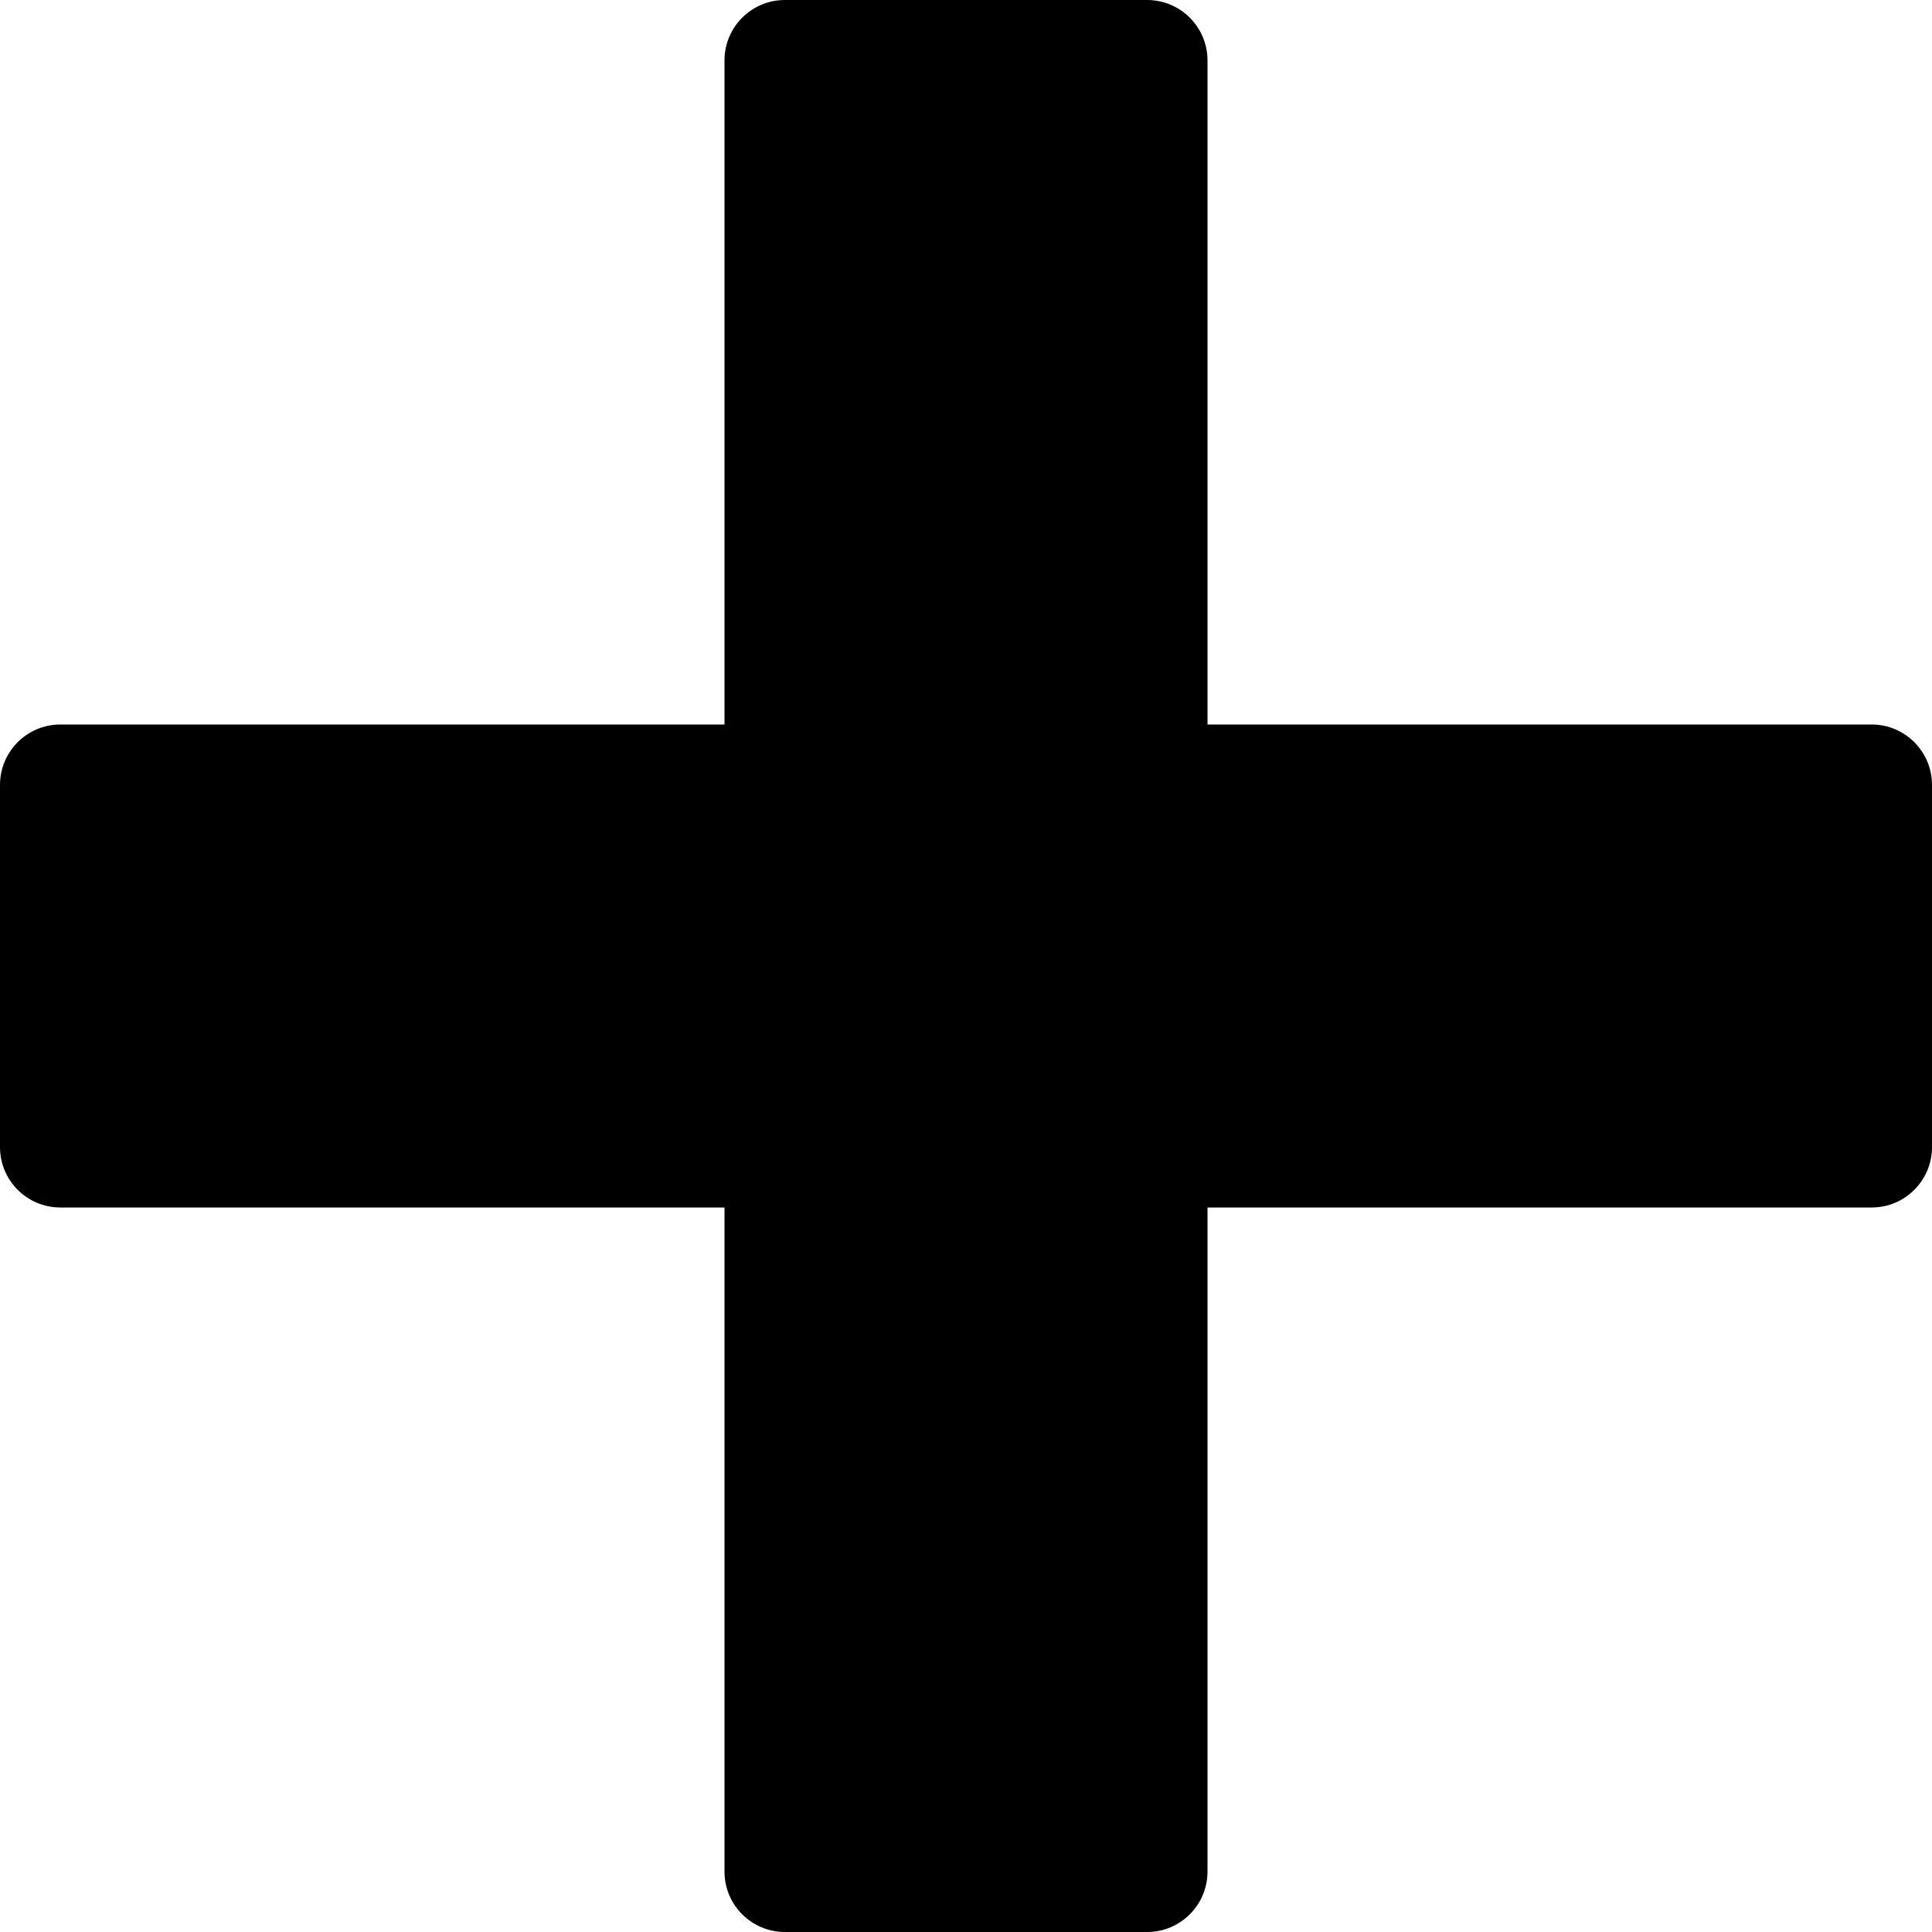
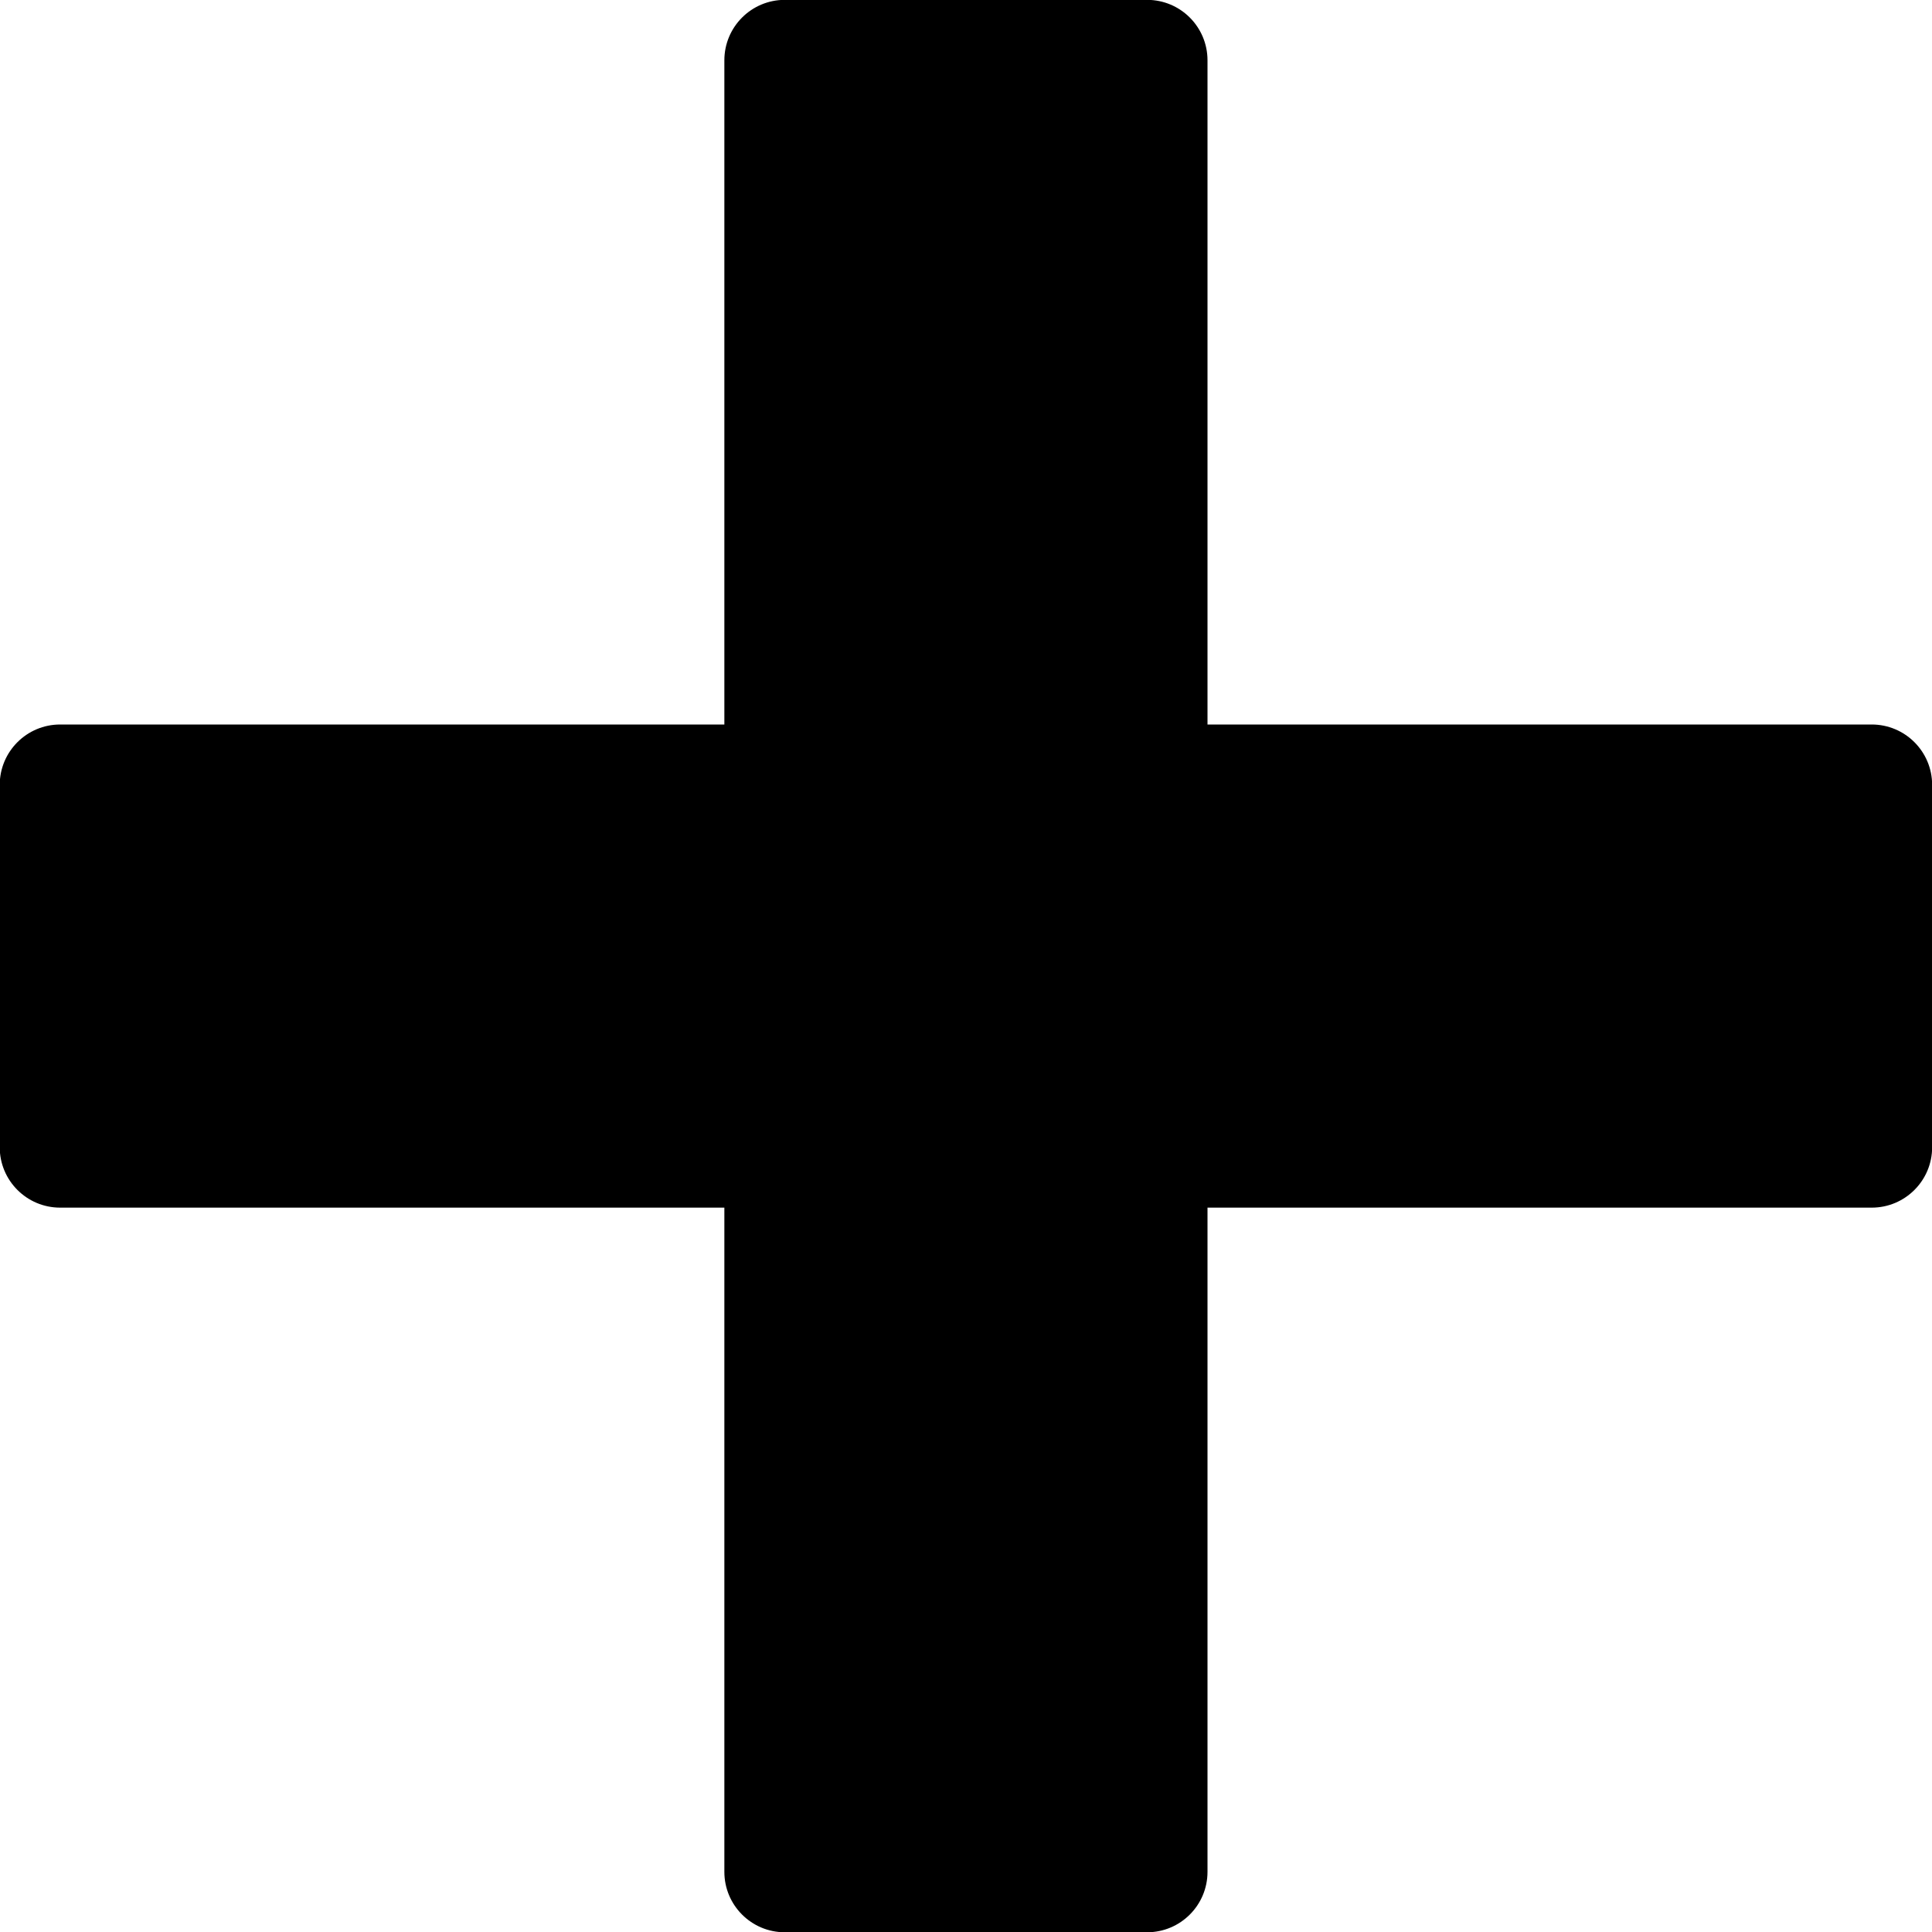
- <svg xmlns="http://www.w3.org/2000/svg" version="1.1" width="20" height="20" viewBox="0 0 20 20">
-   <path d="M19.375 7.5h-6.875v-6.875c0-0.345-0.28-0.625-0.625-0.625h-3.75c-0.345 0-0.625 0.28-0.625 0.625v6.875h-6.875c-0.345 0-0.625 0.28-0.625 0.625v3.75c0 0.345 0.28 0.625 0.625 0.625h6.875v6.875c0 0.345 0.28 0.625 0.625 0.625h3.75c0.345 0 0.625-0.28 0.625-0.625v-6.875h6.875c0.345 0 0.625-0.28 0.625-0.625v-3.75c0-0.345-0.28-0.625-0.625-0.625z" />
+ <svg xmlns="http://www.w3.org/2000/svg" version="1.1" width="14" height="14" viewBox="0 0 14 14">
+   <path d="M13.563 5.25h-4.813v-4.813c0-0.242-0.196-0.438-0.438-0.438h-2.625c-0.242 0-0.438 0.196-0.438 0.438v4.813h-4.813c-0.242 0-0.438 0.196-0.438 0.438v2.625c0 0.242 0.196 0.438 0.438 0.438h4.813v4.813c0 0.242 0.196 0.438 0.438 0.438h2.625c0.242 0 0.438-0.196 0.438-0.438v-4.813h4.813c0.242 0 0.438-0.196 0.438-0.438v-2.625c0-0.242-0.196-0.438-0.438-0.438z" />
</svg>
